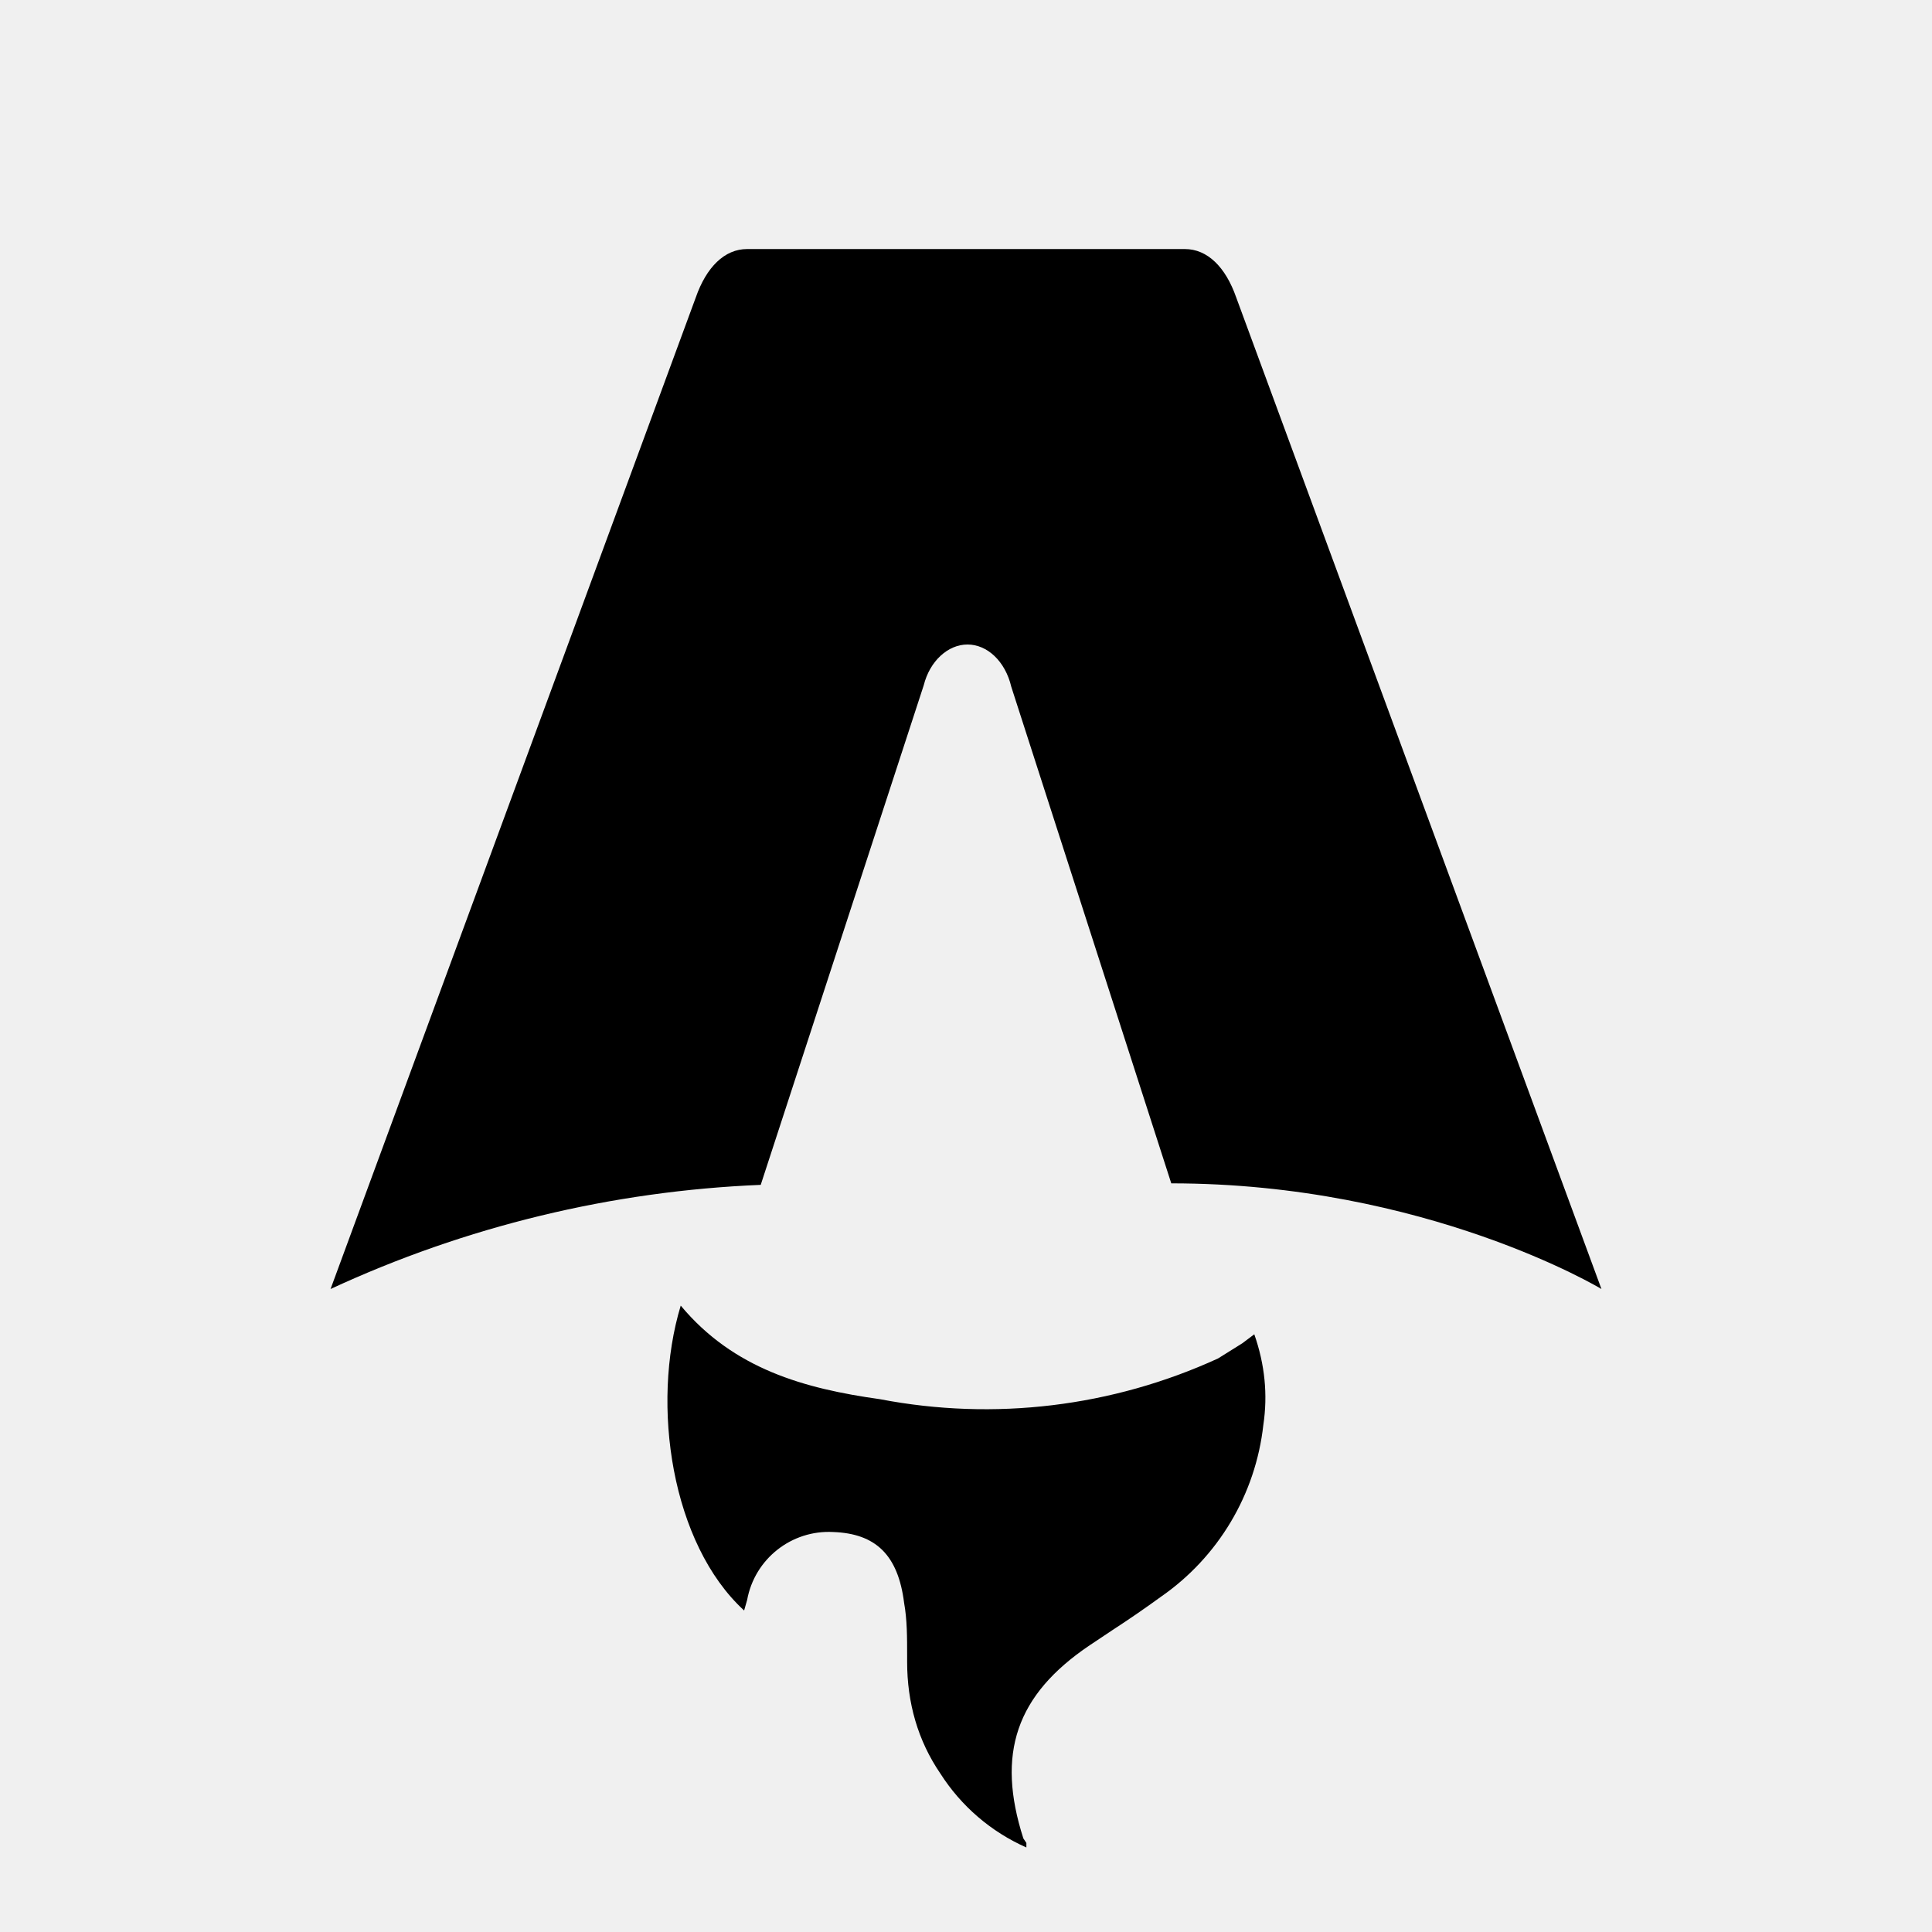
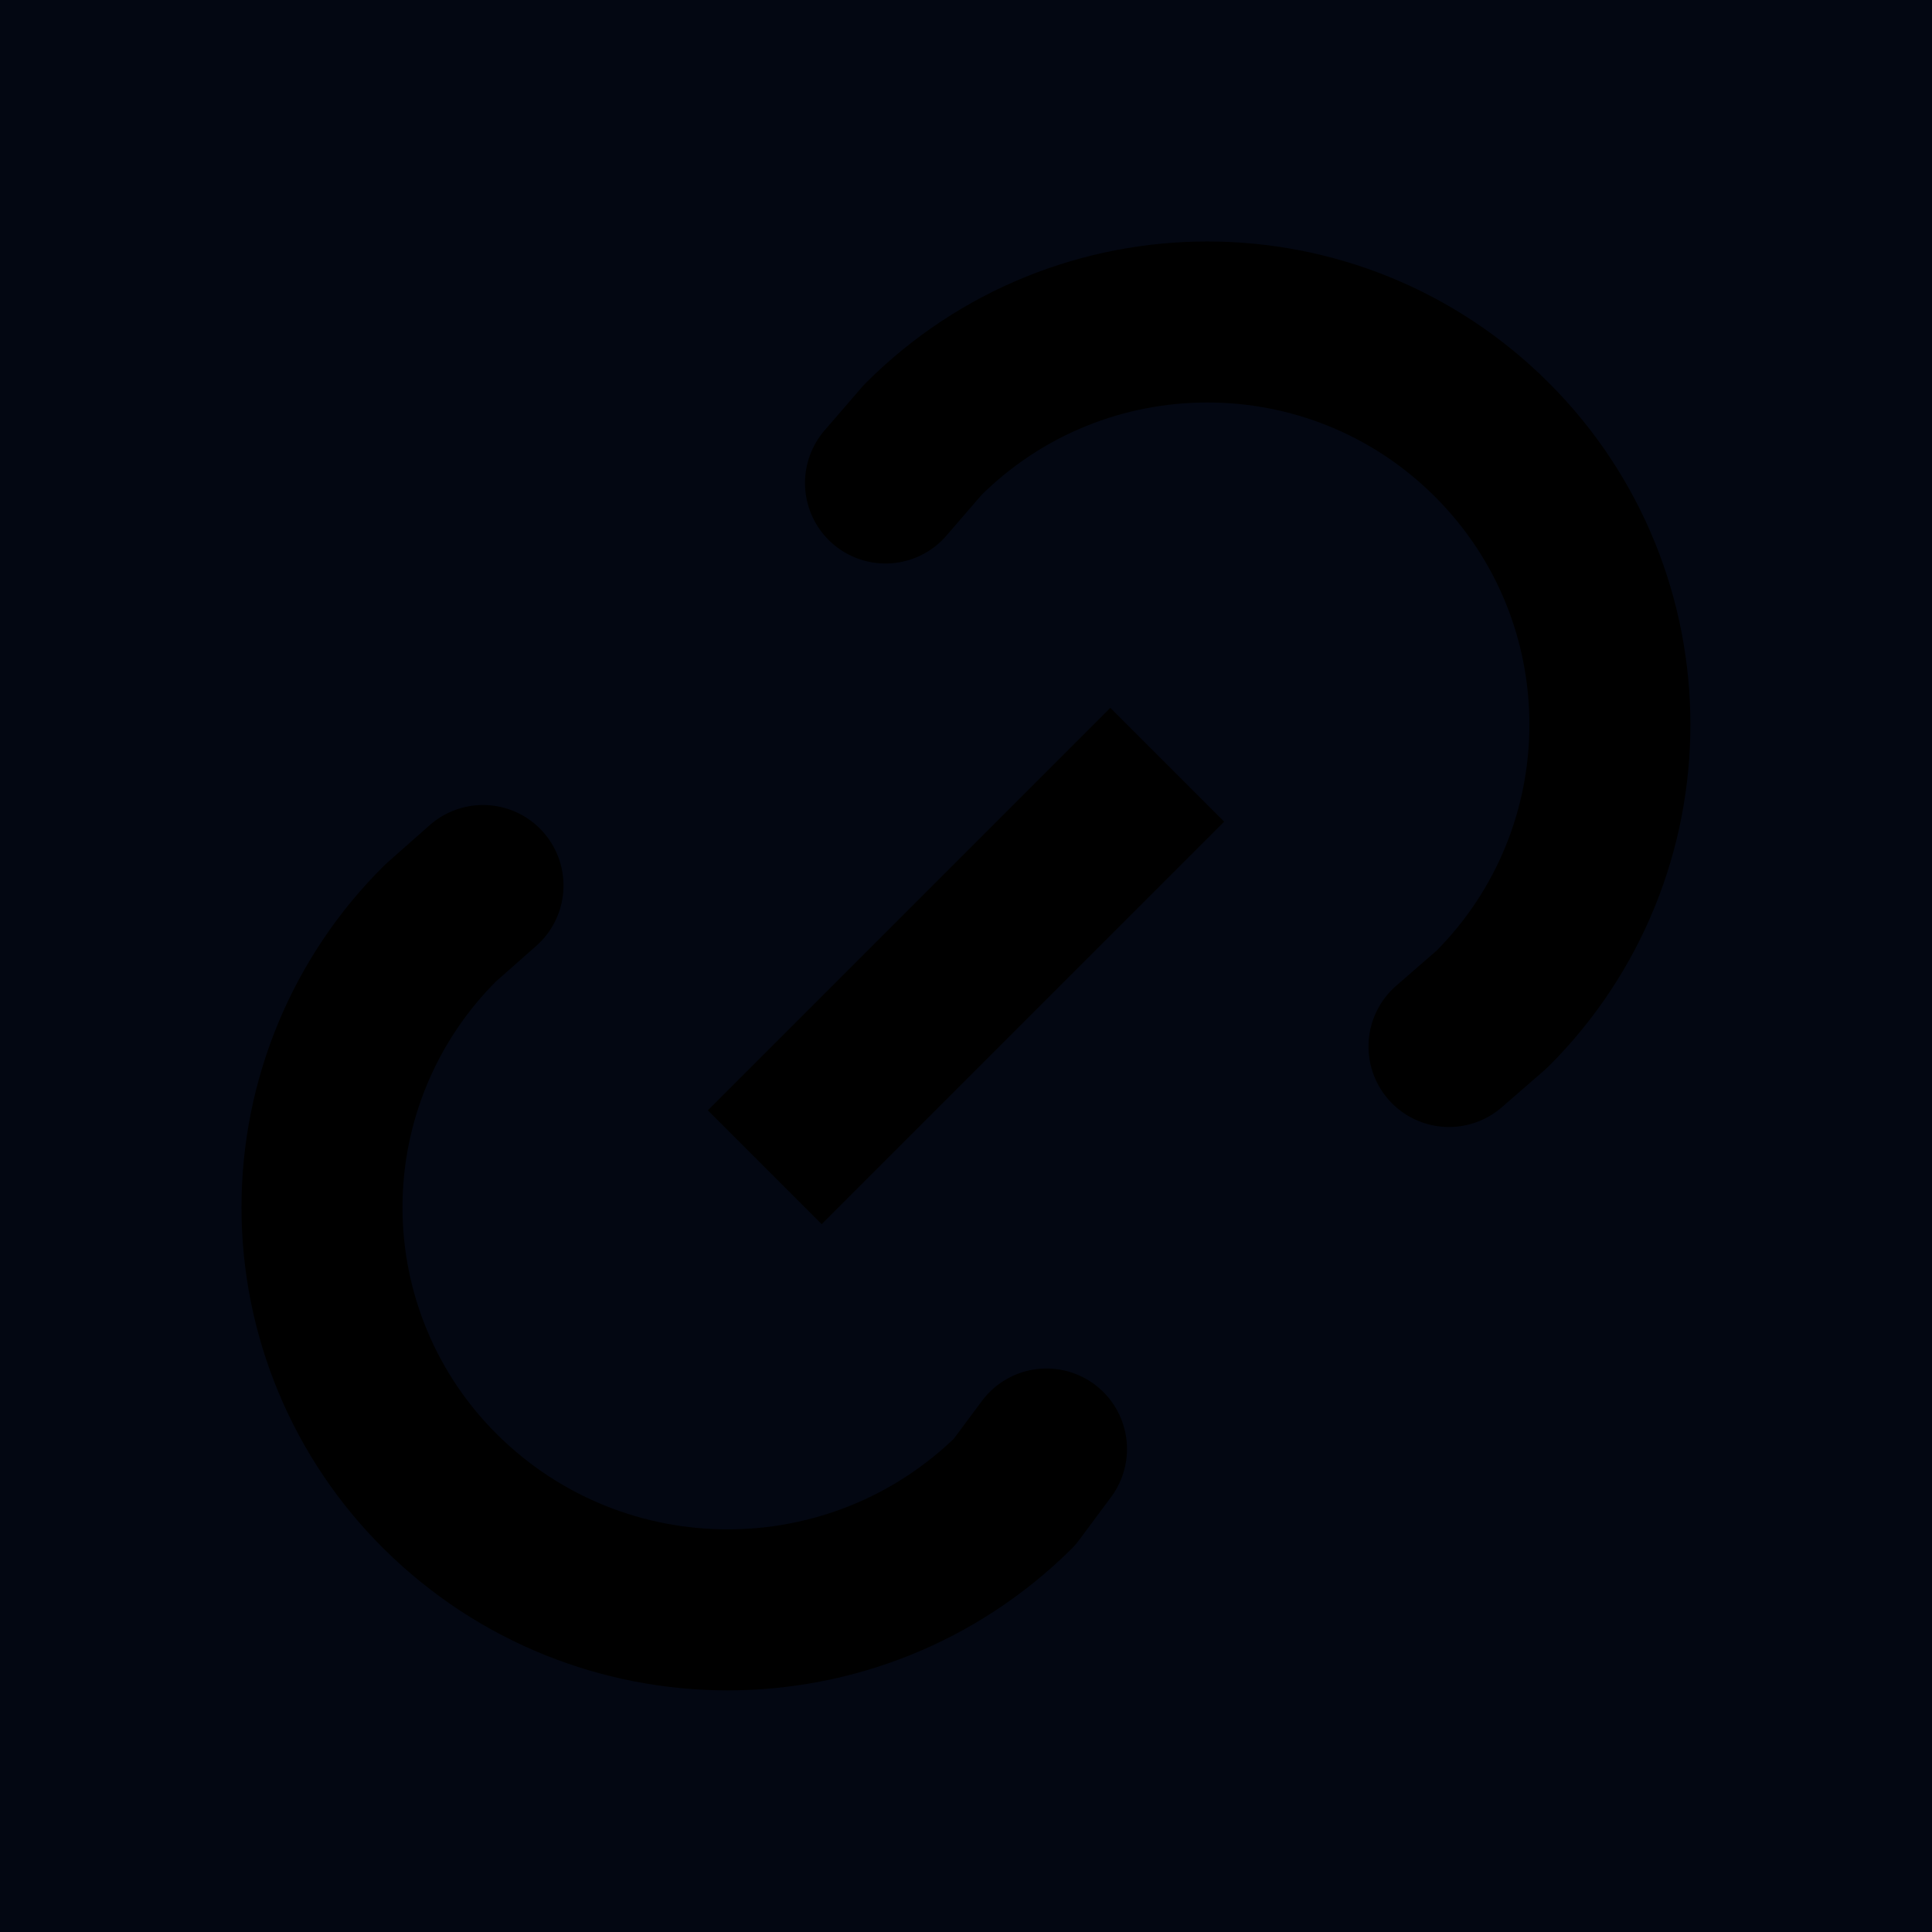
- <svg xmlns="http://www.w3.org/2000/svg" fill="none" viewBox="0 0 128 128">
-   <path d="M50.4 78.5a75.1 75.1 0 0 0-28.5 6.9l24.2-65.7c.7-2 1.9-3.2 3.4-3.2h29c1.5 0 2.7 1.2 3.4 3.2l24.2 65.7s-11.6-7-28.5-7L67 45.5c-.4-1.7-1.6-2.8-2.9-2.8-1.3 0-2.5 1.1-2.9 2.7L50.4 78.5Zm-1.1 28.2Zm-4.2-20.2c-2 6.6-.6 15.8 4.2 20.2a17.5 17.5 0 0 1 .2-.7 5.5 5.5 0 0 1 5.7-4.5c2.8.1 4.3 1.5 4.7 4.7.2 1.1.2 2.3.2 3.5v.4c0 2.7.7 5.2 2.2 7.4a13 13 0 0 0 5.7 4.9v-.3l-.2-.3c-1.8-5.6-.5-9.5 4.4-12.8l1.5-1a73 73 0 0 0 3.2-2.2 16 16 0 0 0 6.8-11.4c.3-2 .1-4-.6-6l-.8.6-1.6 1a37 37 0 0 1-22.4 2.7c-5-.7-9.7-2-13.2-6.2Z" />
+ <svg xmlns="http://www.w3.org/2000/svg" class="icon icon-tabler icon-tabler-link" width="24" height="24" viewBox="0 0 24 24" stroke-width="2" stroke="currentColor" fill="none" stroke-linecap="round" stroke-linejoin="round">
+   <path stroke="none" d="M0 0h24v24H0z" fill="none" />
+   <path d="M9 15l6 -6" />
+   <path d="M11 6l.463 -.536a5 5 0 0 1 7.071 7.072l-.534 .464" />
+   <path d="M13 18l-.397 .534a5.068 5.068 0 0 1 -7.127 0a4.972 4.972 0 0 1 0 -7.071l.524 -.463" />
  <style>
-         path { fill: #000; }
+         path { fill: #030712; }
        @media (prefers-color-scheme: dark) {
-             path { fill: #FFF; }
+             path { fill: #f3f4f6; }
        }
    </style>
</svg>
